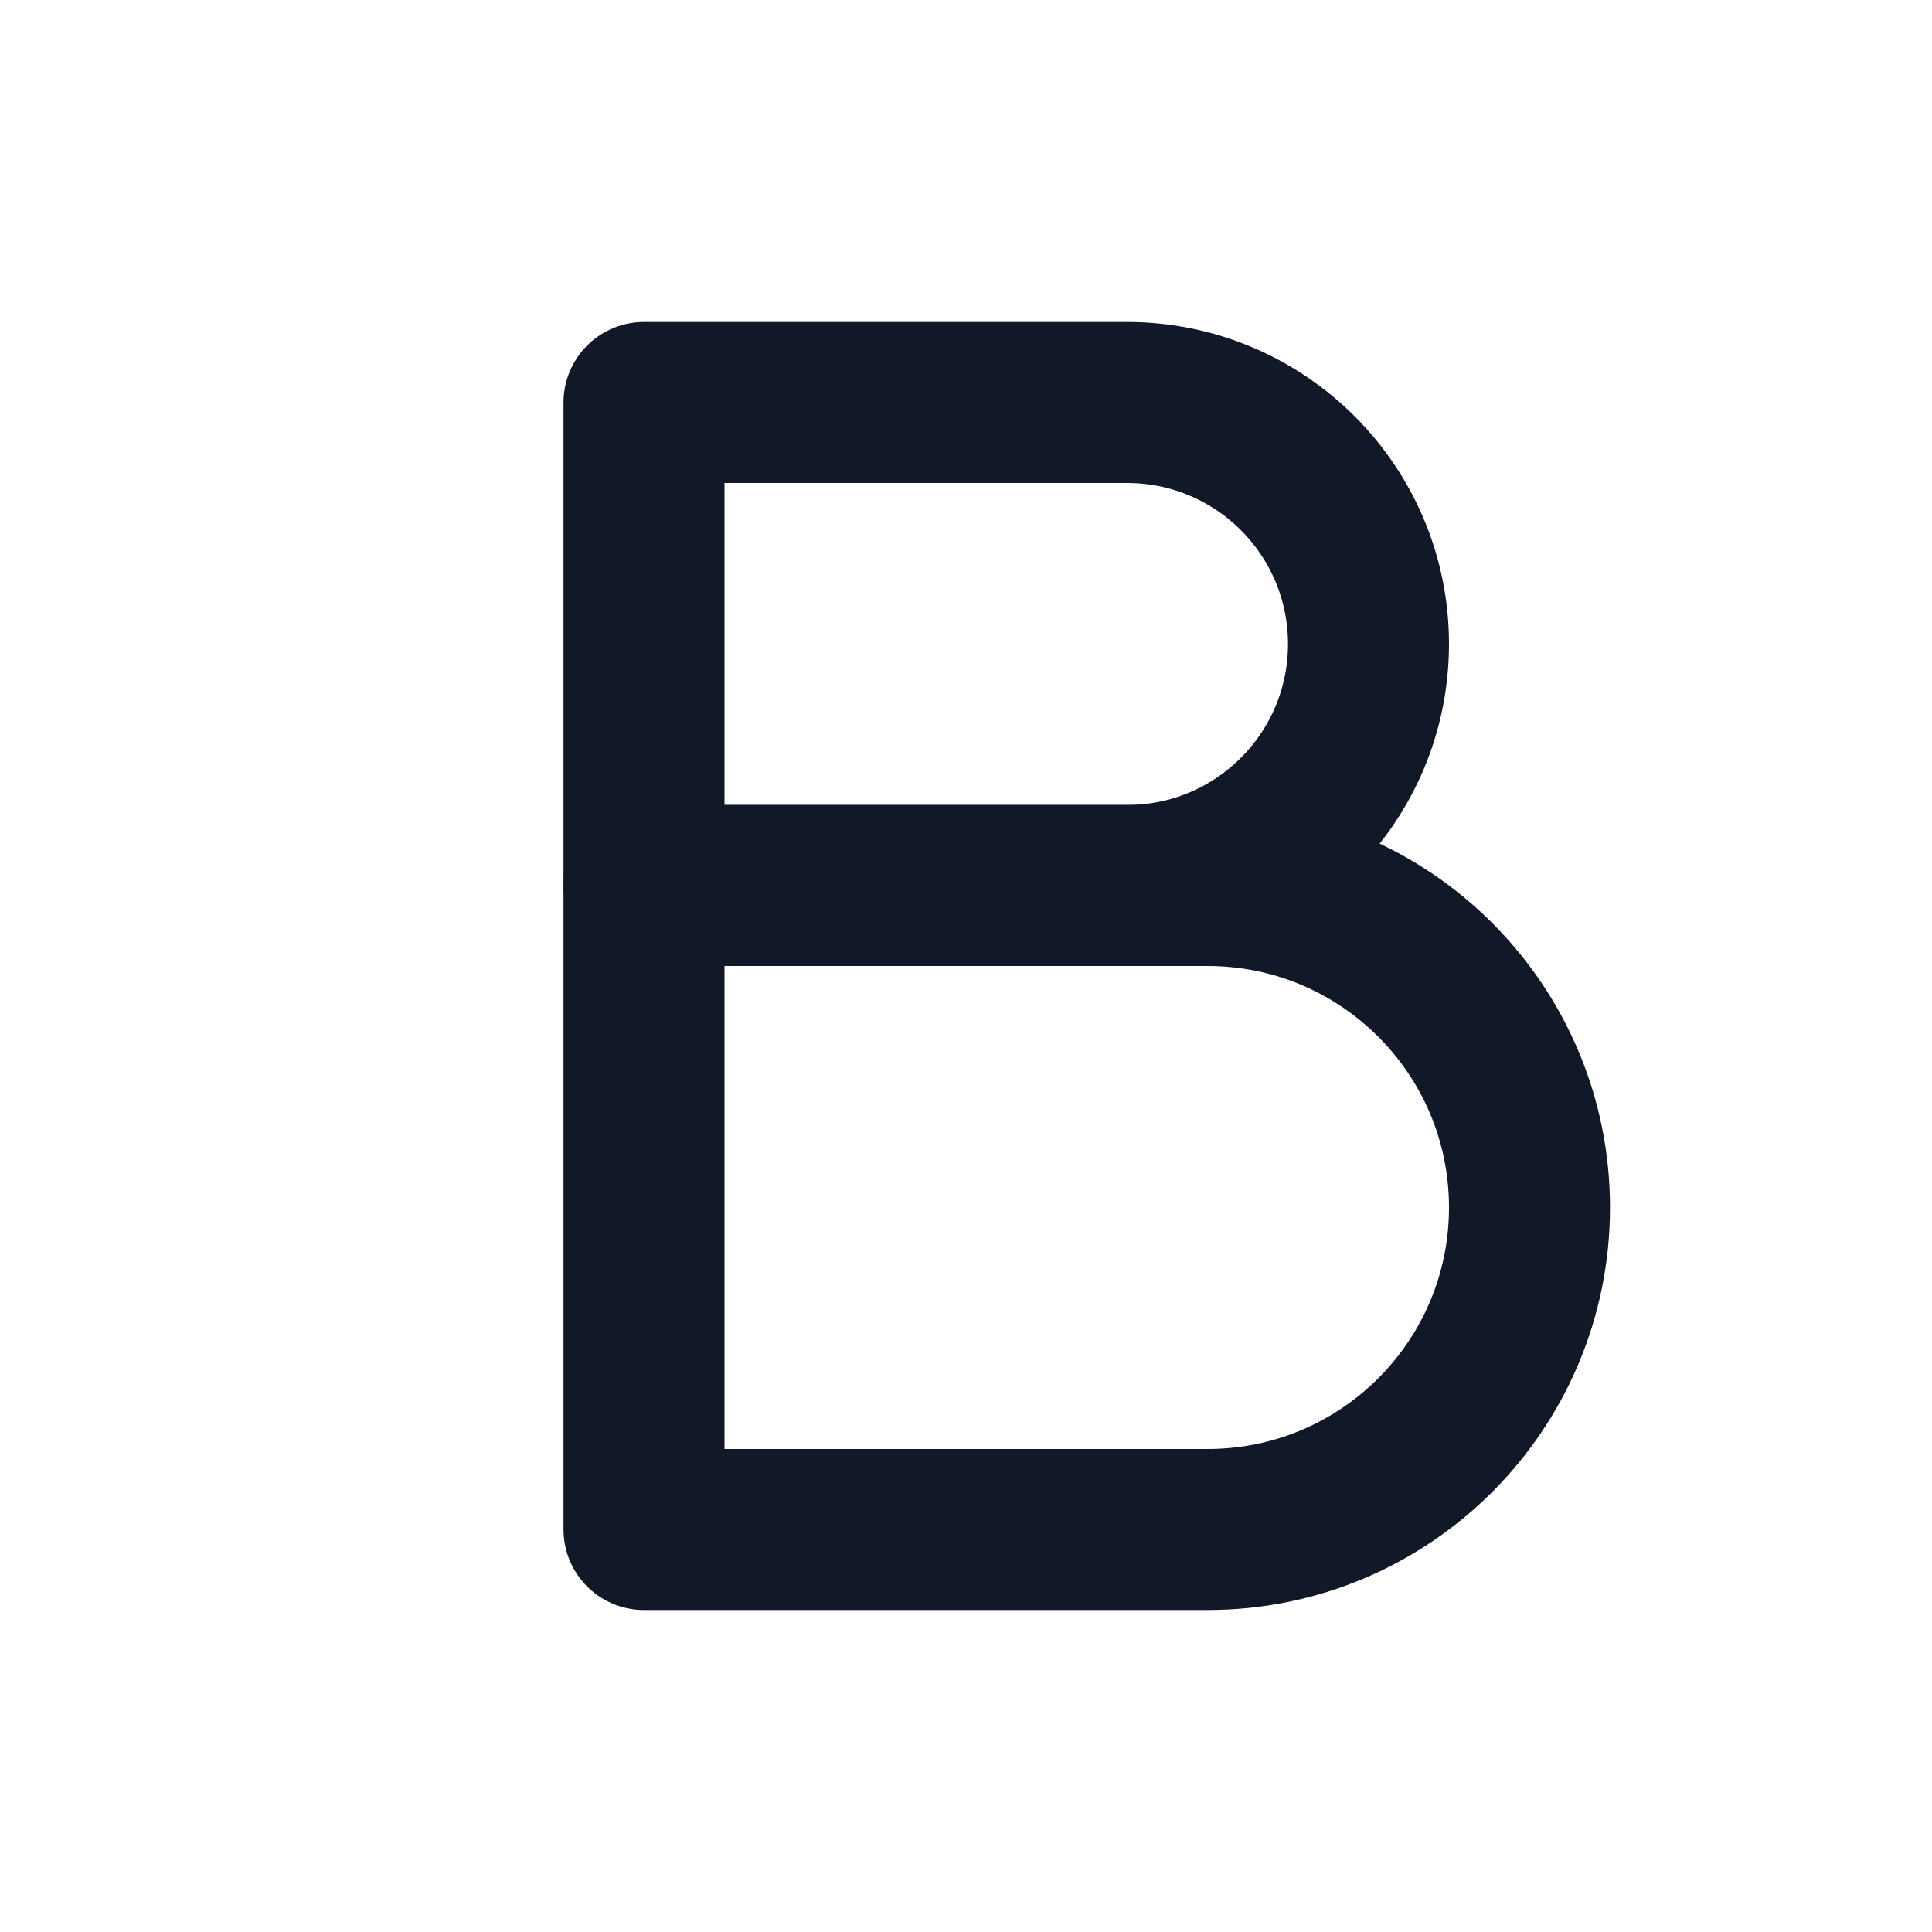
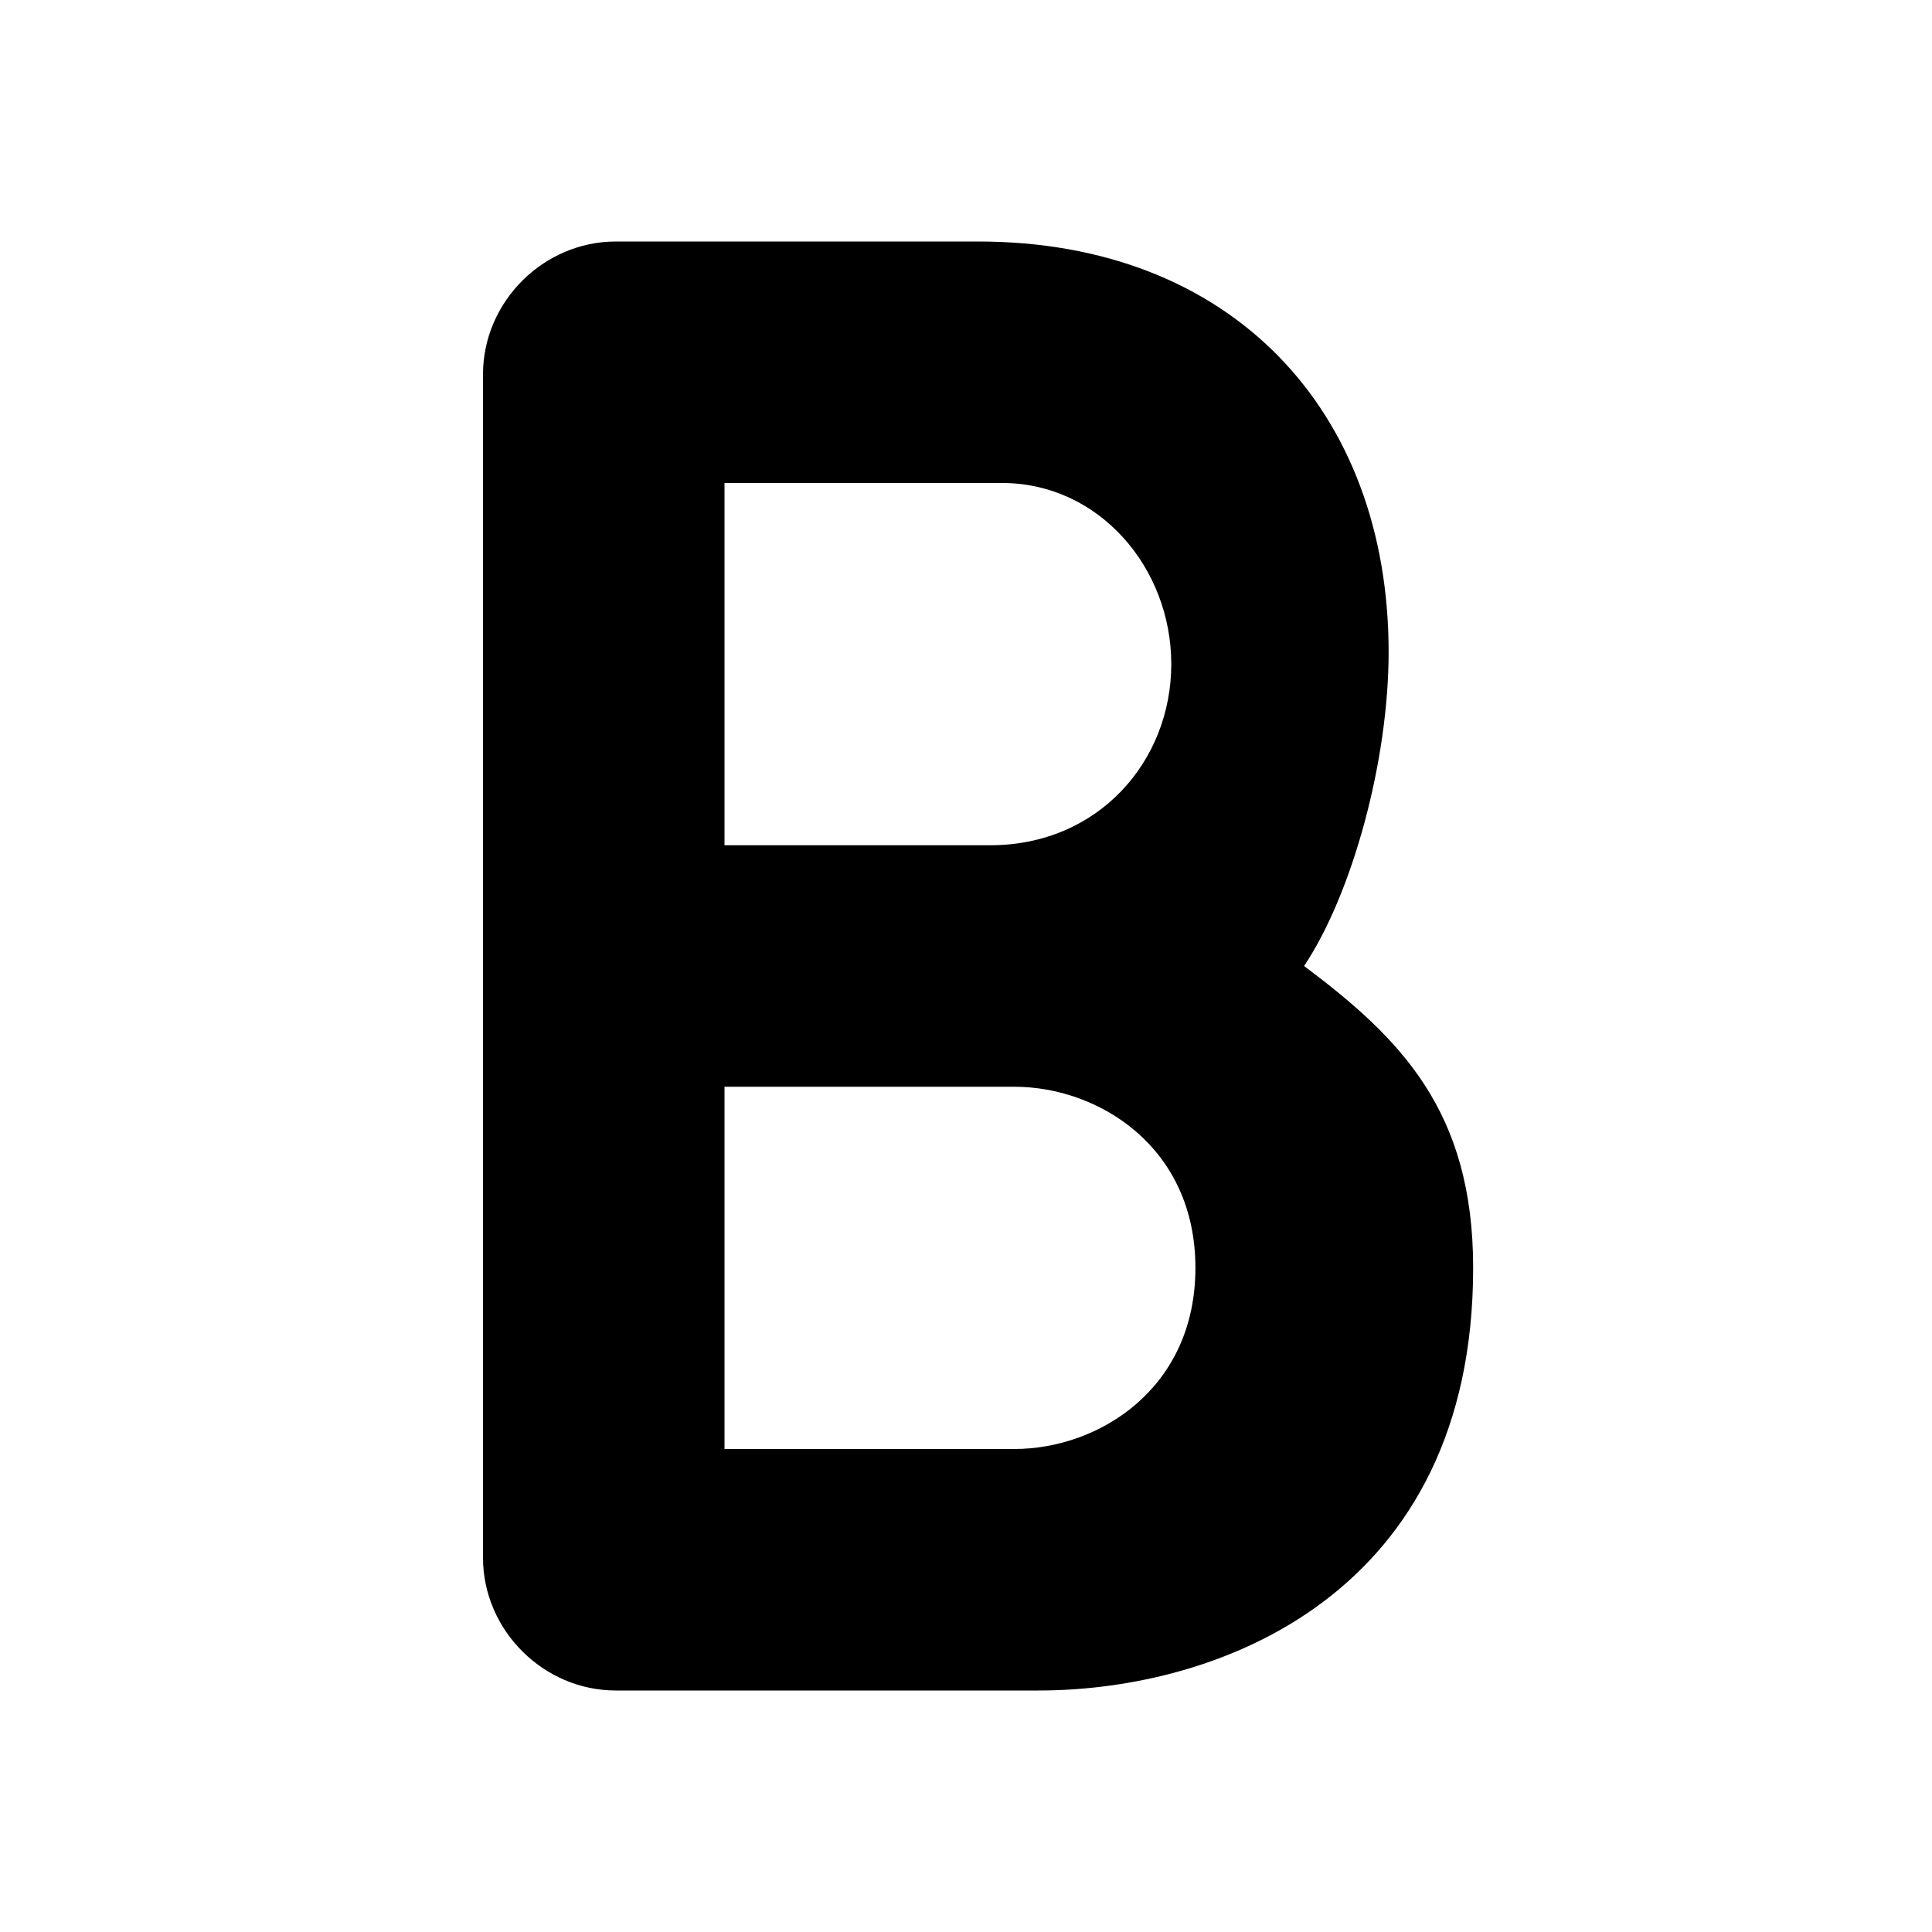
- <svg xmlns="http://www.w3.org/2000/svg" viewBox="0 0 24 24" width="24" height="24" fill="none">
-   <g stroke="#111827" stroke-width="2" stroke-linecap="round" stroke-linejoin="round">
-     <path d="M8 5h6a3 3 0 0 1 0 6H8z" />
-     <path d="M8 11h7a4 4 0 0 1 0 8H8z" />
-   </g>
+ <svg xmlns="http://www.w3.org/2000/svg" width="16" height="16" viewBox="0 0 16 16" fill="currentColor">
+   <path d="M4 3.1C4 2.5 4.5 2 5.1 2H8.1C10.2 2 11.5 3.4 11.5 5.4C11.5 6.3 11.2 7.4 10.8 8C11.6 8.6 12.2 9.2 12.2 10.5C12.2 13.2 10.1 14 8.6 14H5.1C4.5 14 4 13.5 4 12.9V3.1ZM6 9V12H8.4C9.1 12 9.9 11.5 9.9 10.5C9.9 9.5 9.1 9 8.4 9H6ZM6 7H8.2C9.1 7 9.7 6.3 9.7 5.5C9.7 4.7 9.1 4 8.3 4H6V7Z" />
</svg>
